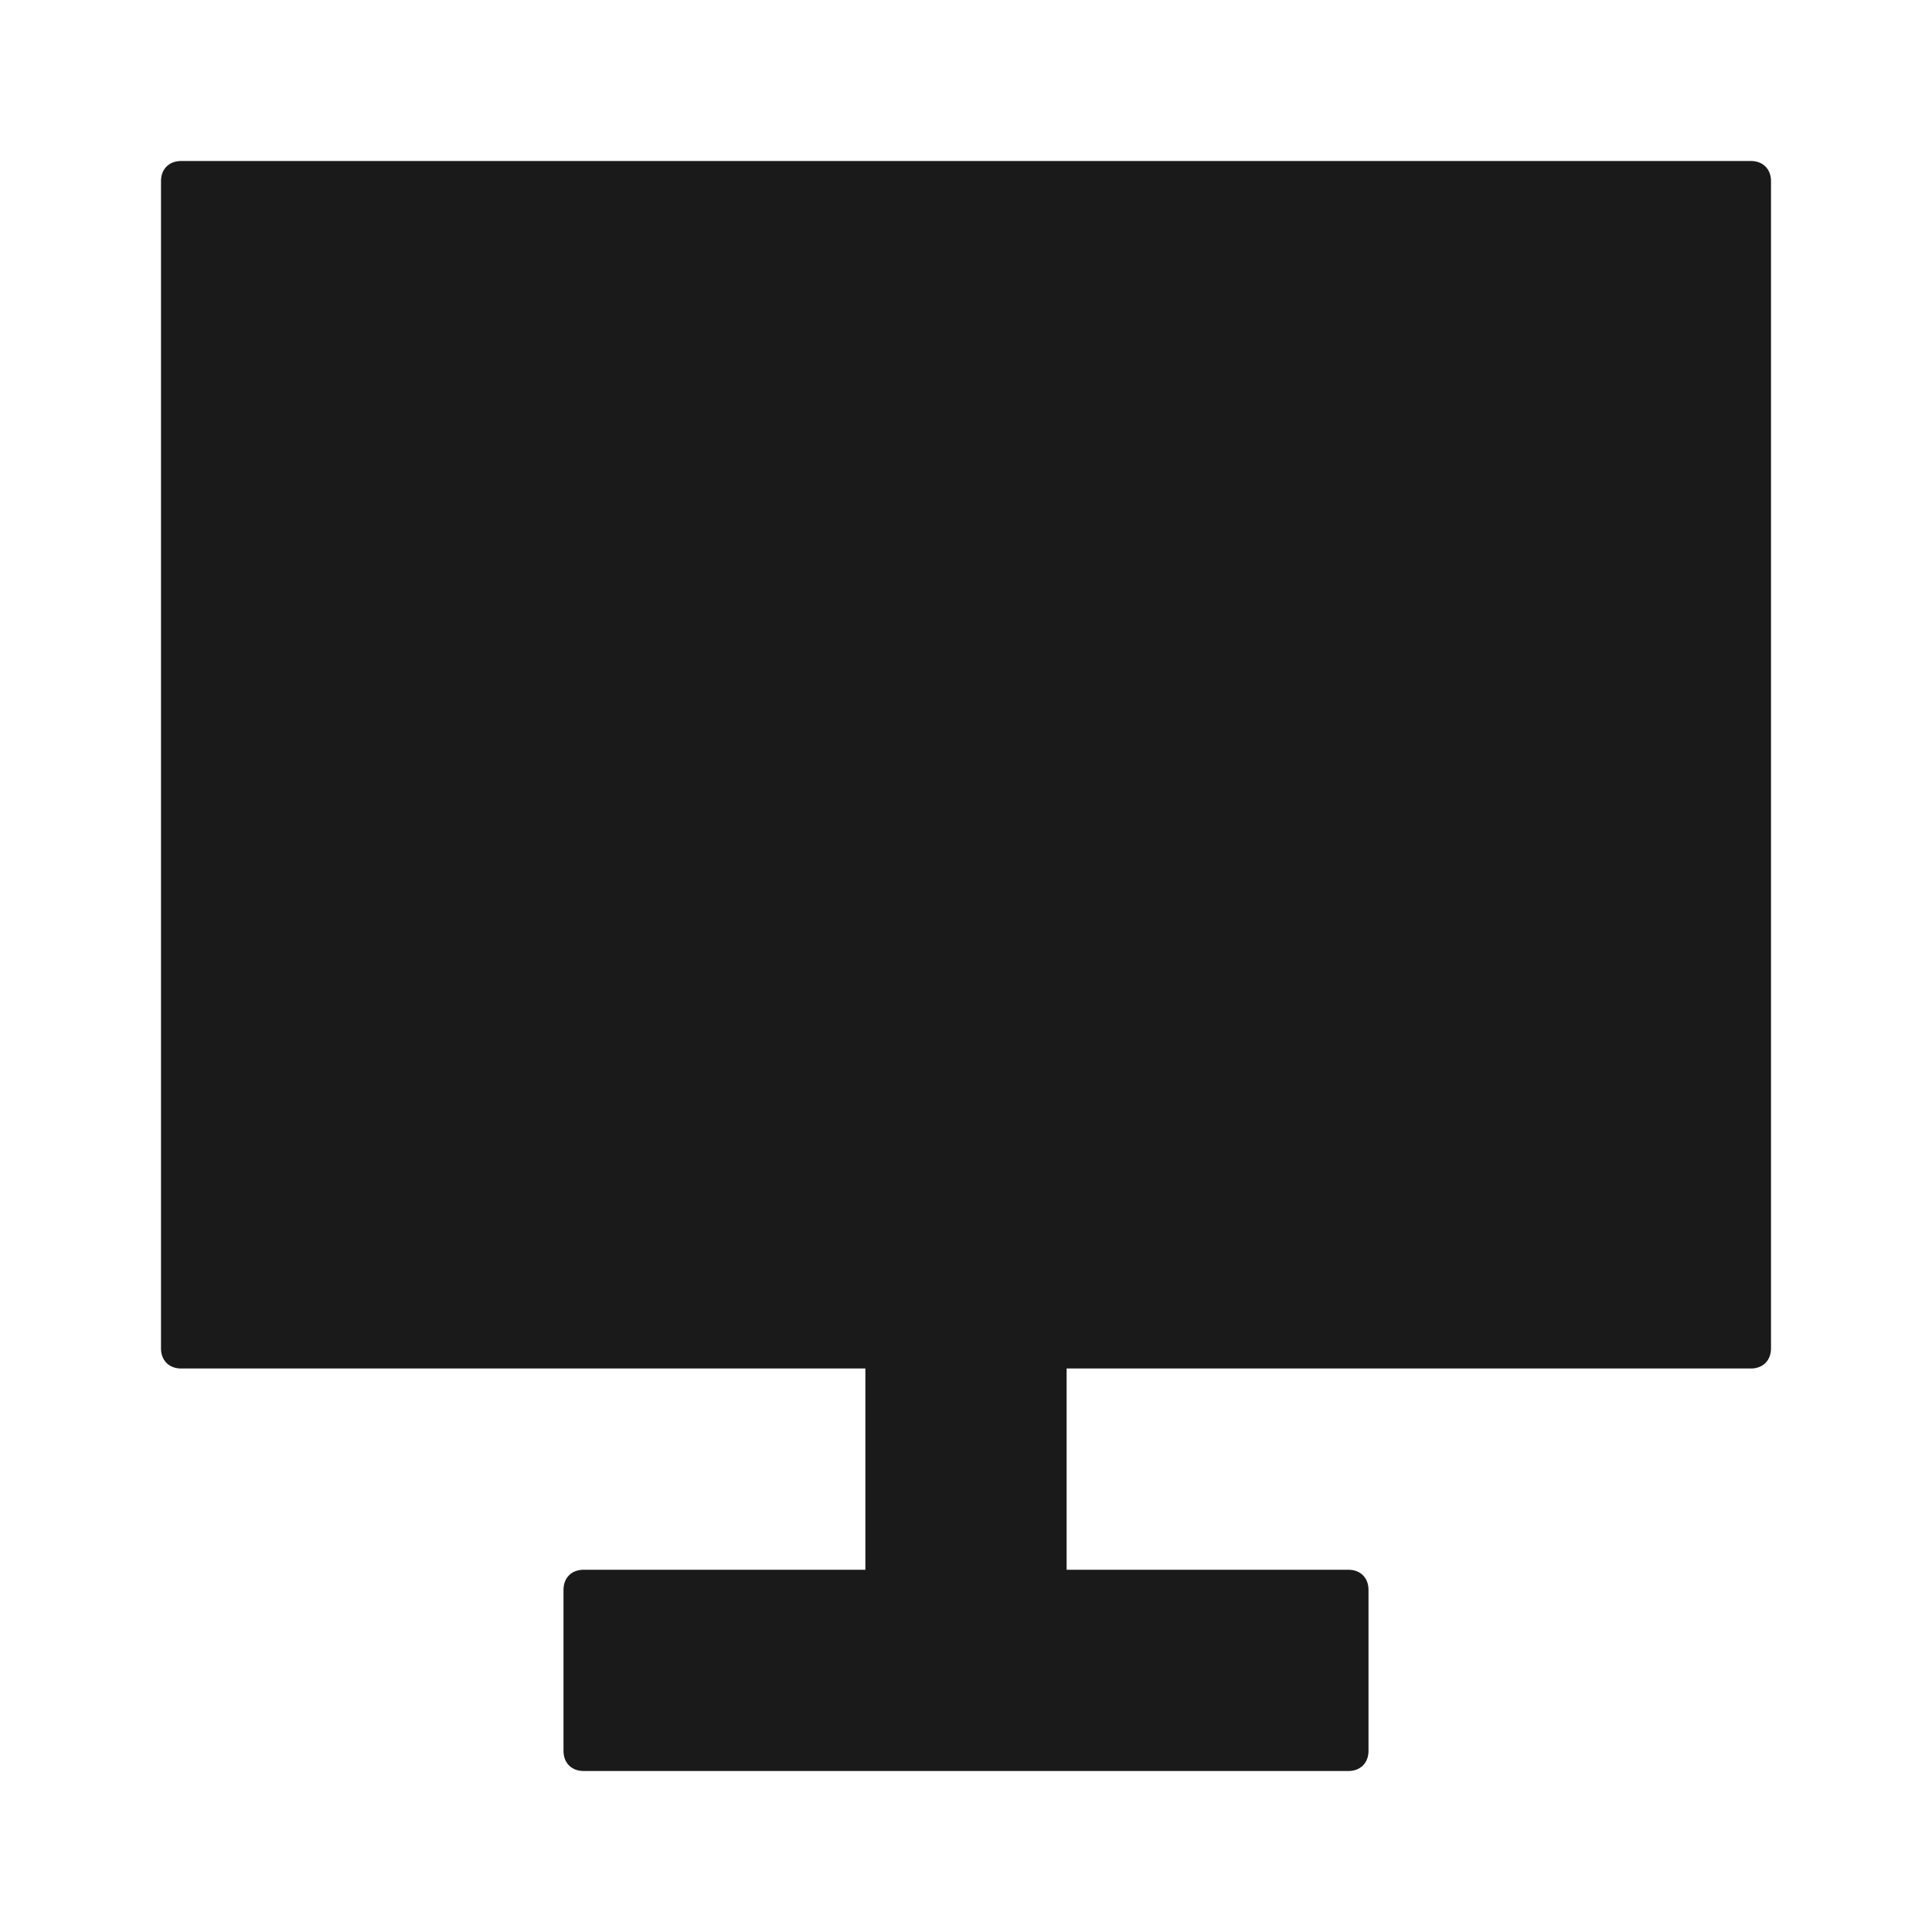
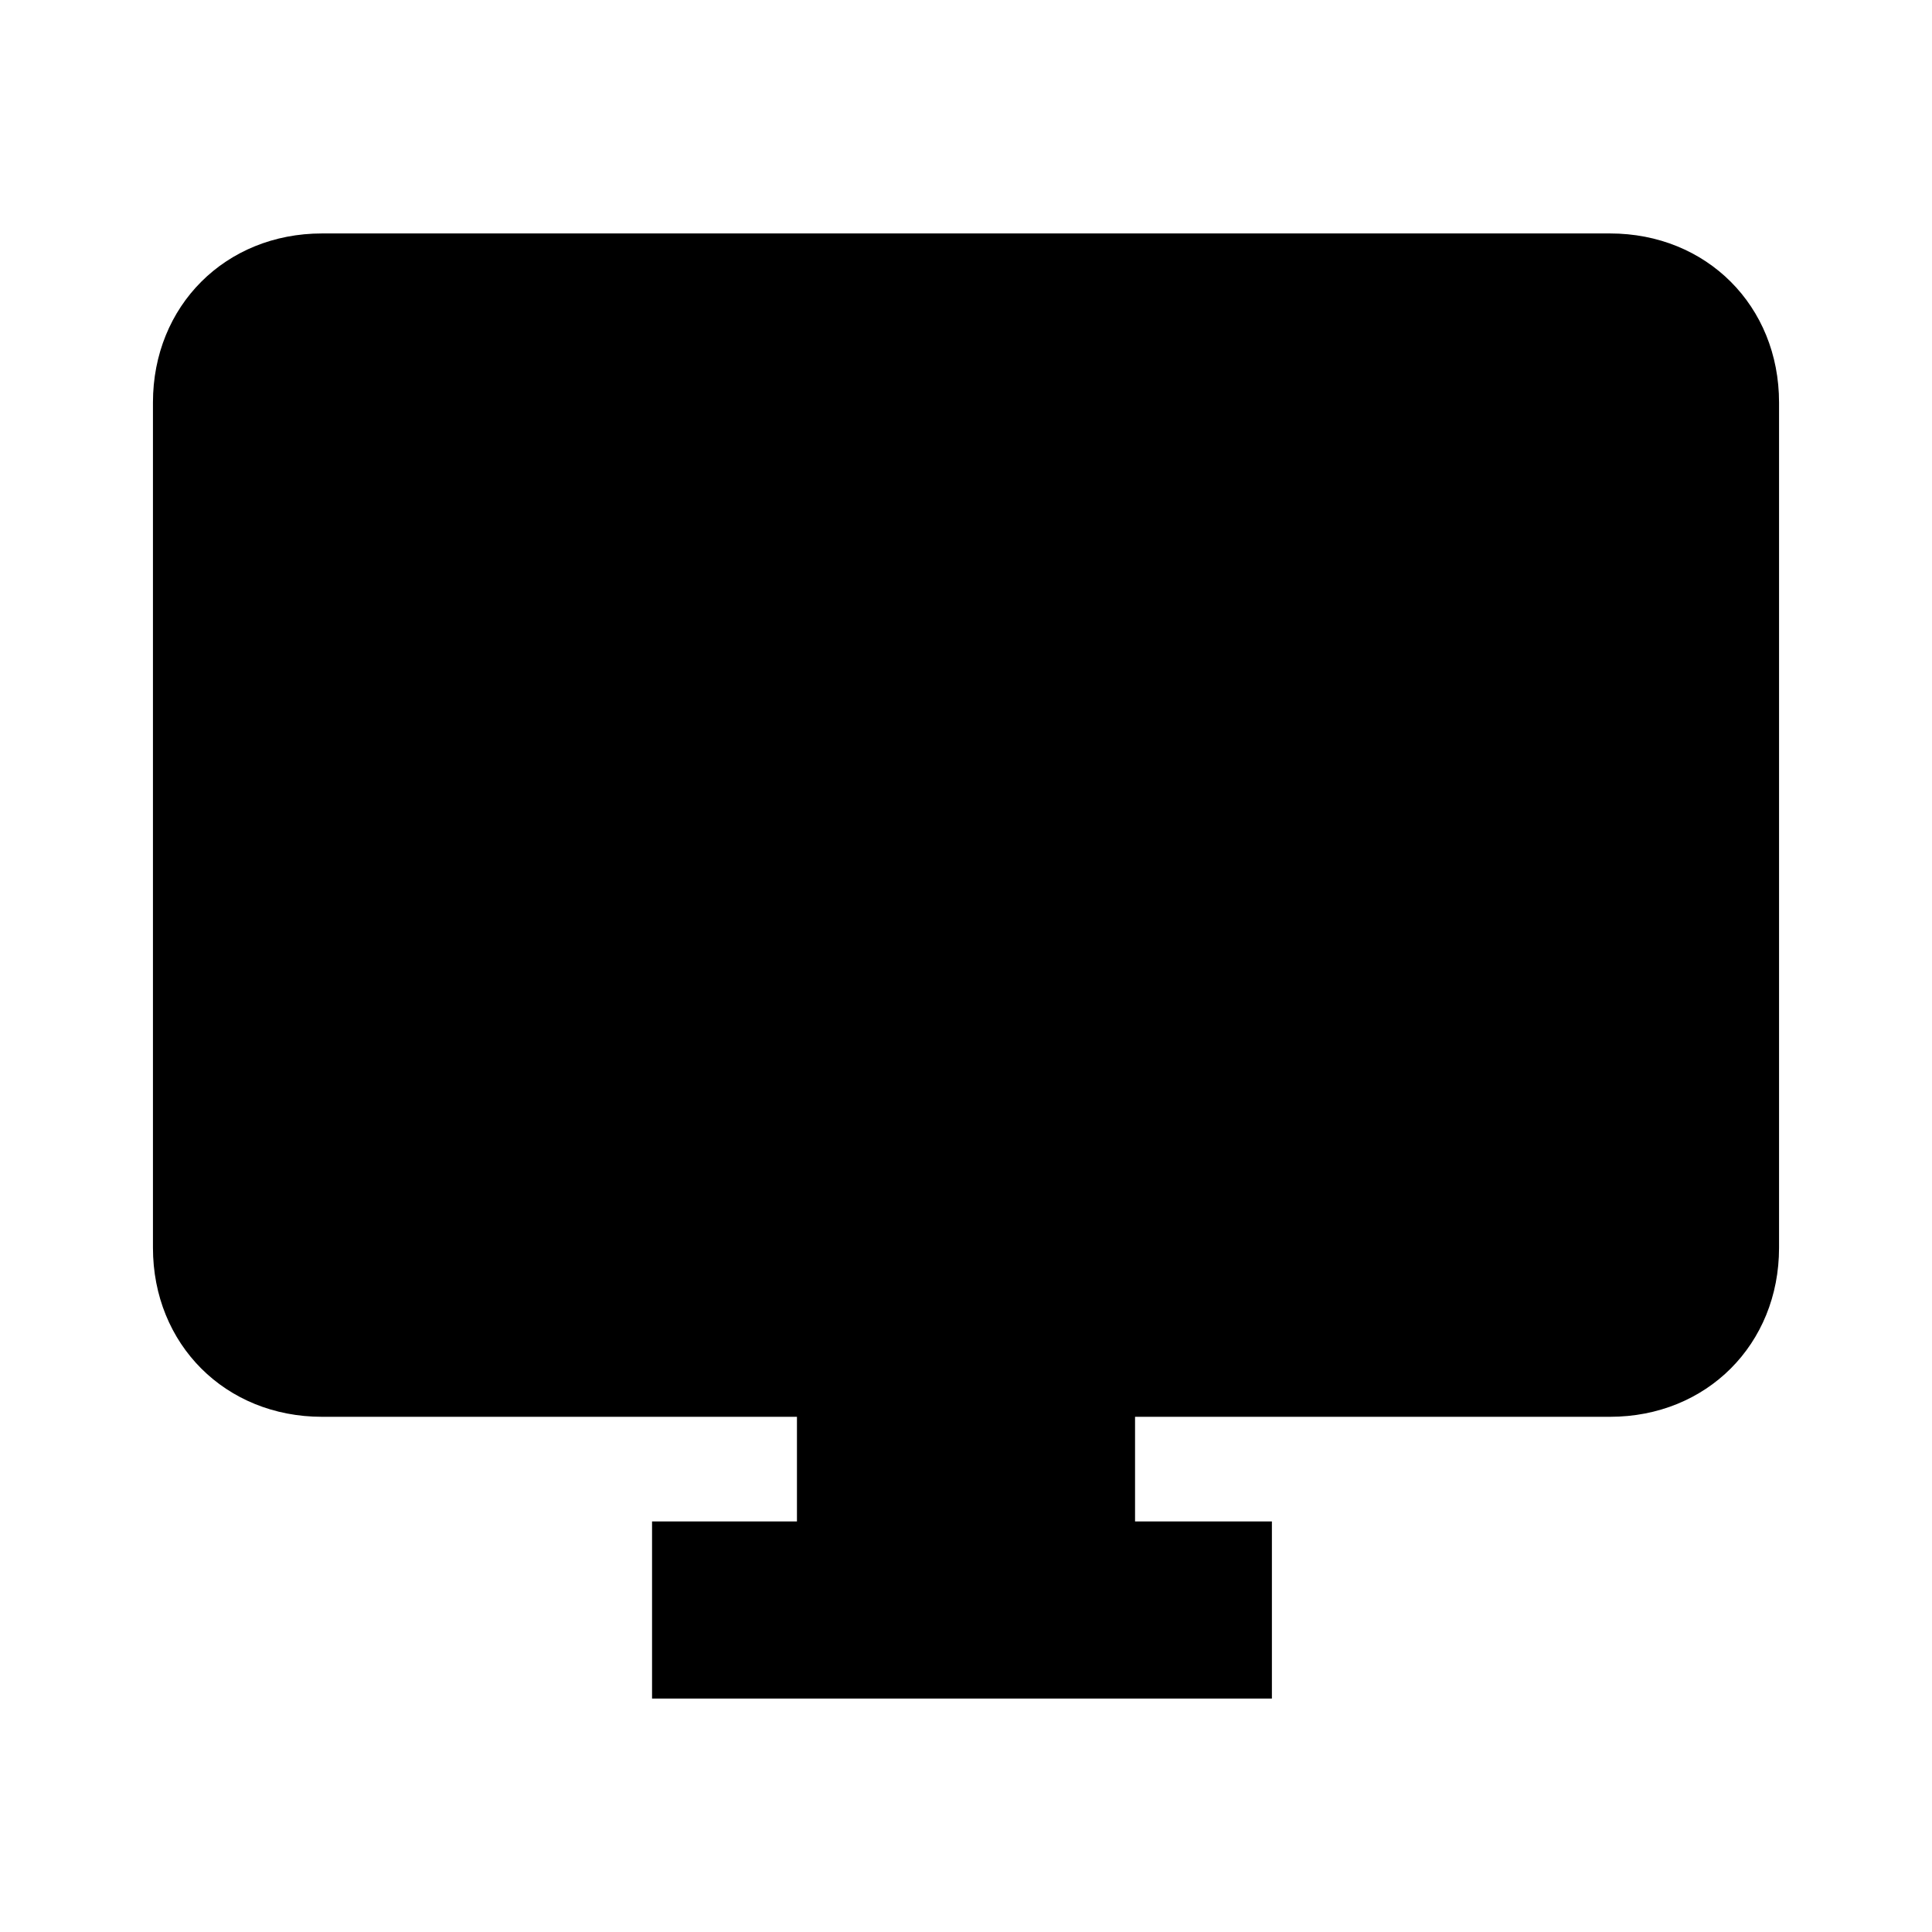
- <svg xmlns="http://www.w3.org/2000/svg" width="24" height="24" fill="none">
-   <path d="M21.75 2H2.25C2.1 2 2 2.1 2 2.25v14.5c0 .15.1.25.25.25h8.5v2.5h-3.5c-.15 0-.25.1-.25.25v2c0 .15.1.25.25.25h9.5c.15 0 .25-.1.25-.25v-2c0-.15-.1-.25-.25-.25h-3.5V17h8.5c.15 0 .25-.1.25-.25V2.25c0-.15-.1-.25-.25-.25Z" fill="#1A1A1A" />
+ <svg xmlns="http://www.w3.org/2000/svg" version="1.1" viewBox="0 0 24 24">
+   <path d="M8.1,21.1v-2.2h1.8v-1.3H4c-1.2,0-2.1-0.9-2.1-2.1V5c0-1.2,0.9-2.1,2.1-2.1h16c1.2,0,2.1,0.9,2.1,2.1v10.5 c0,1.2-0.9,2.1-2.1,2.1h-5.9v1.3h1.7v2.2H8.1z" />
</svg>
